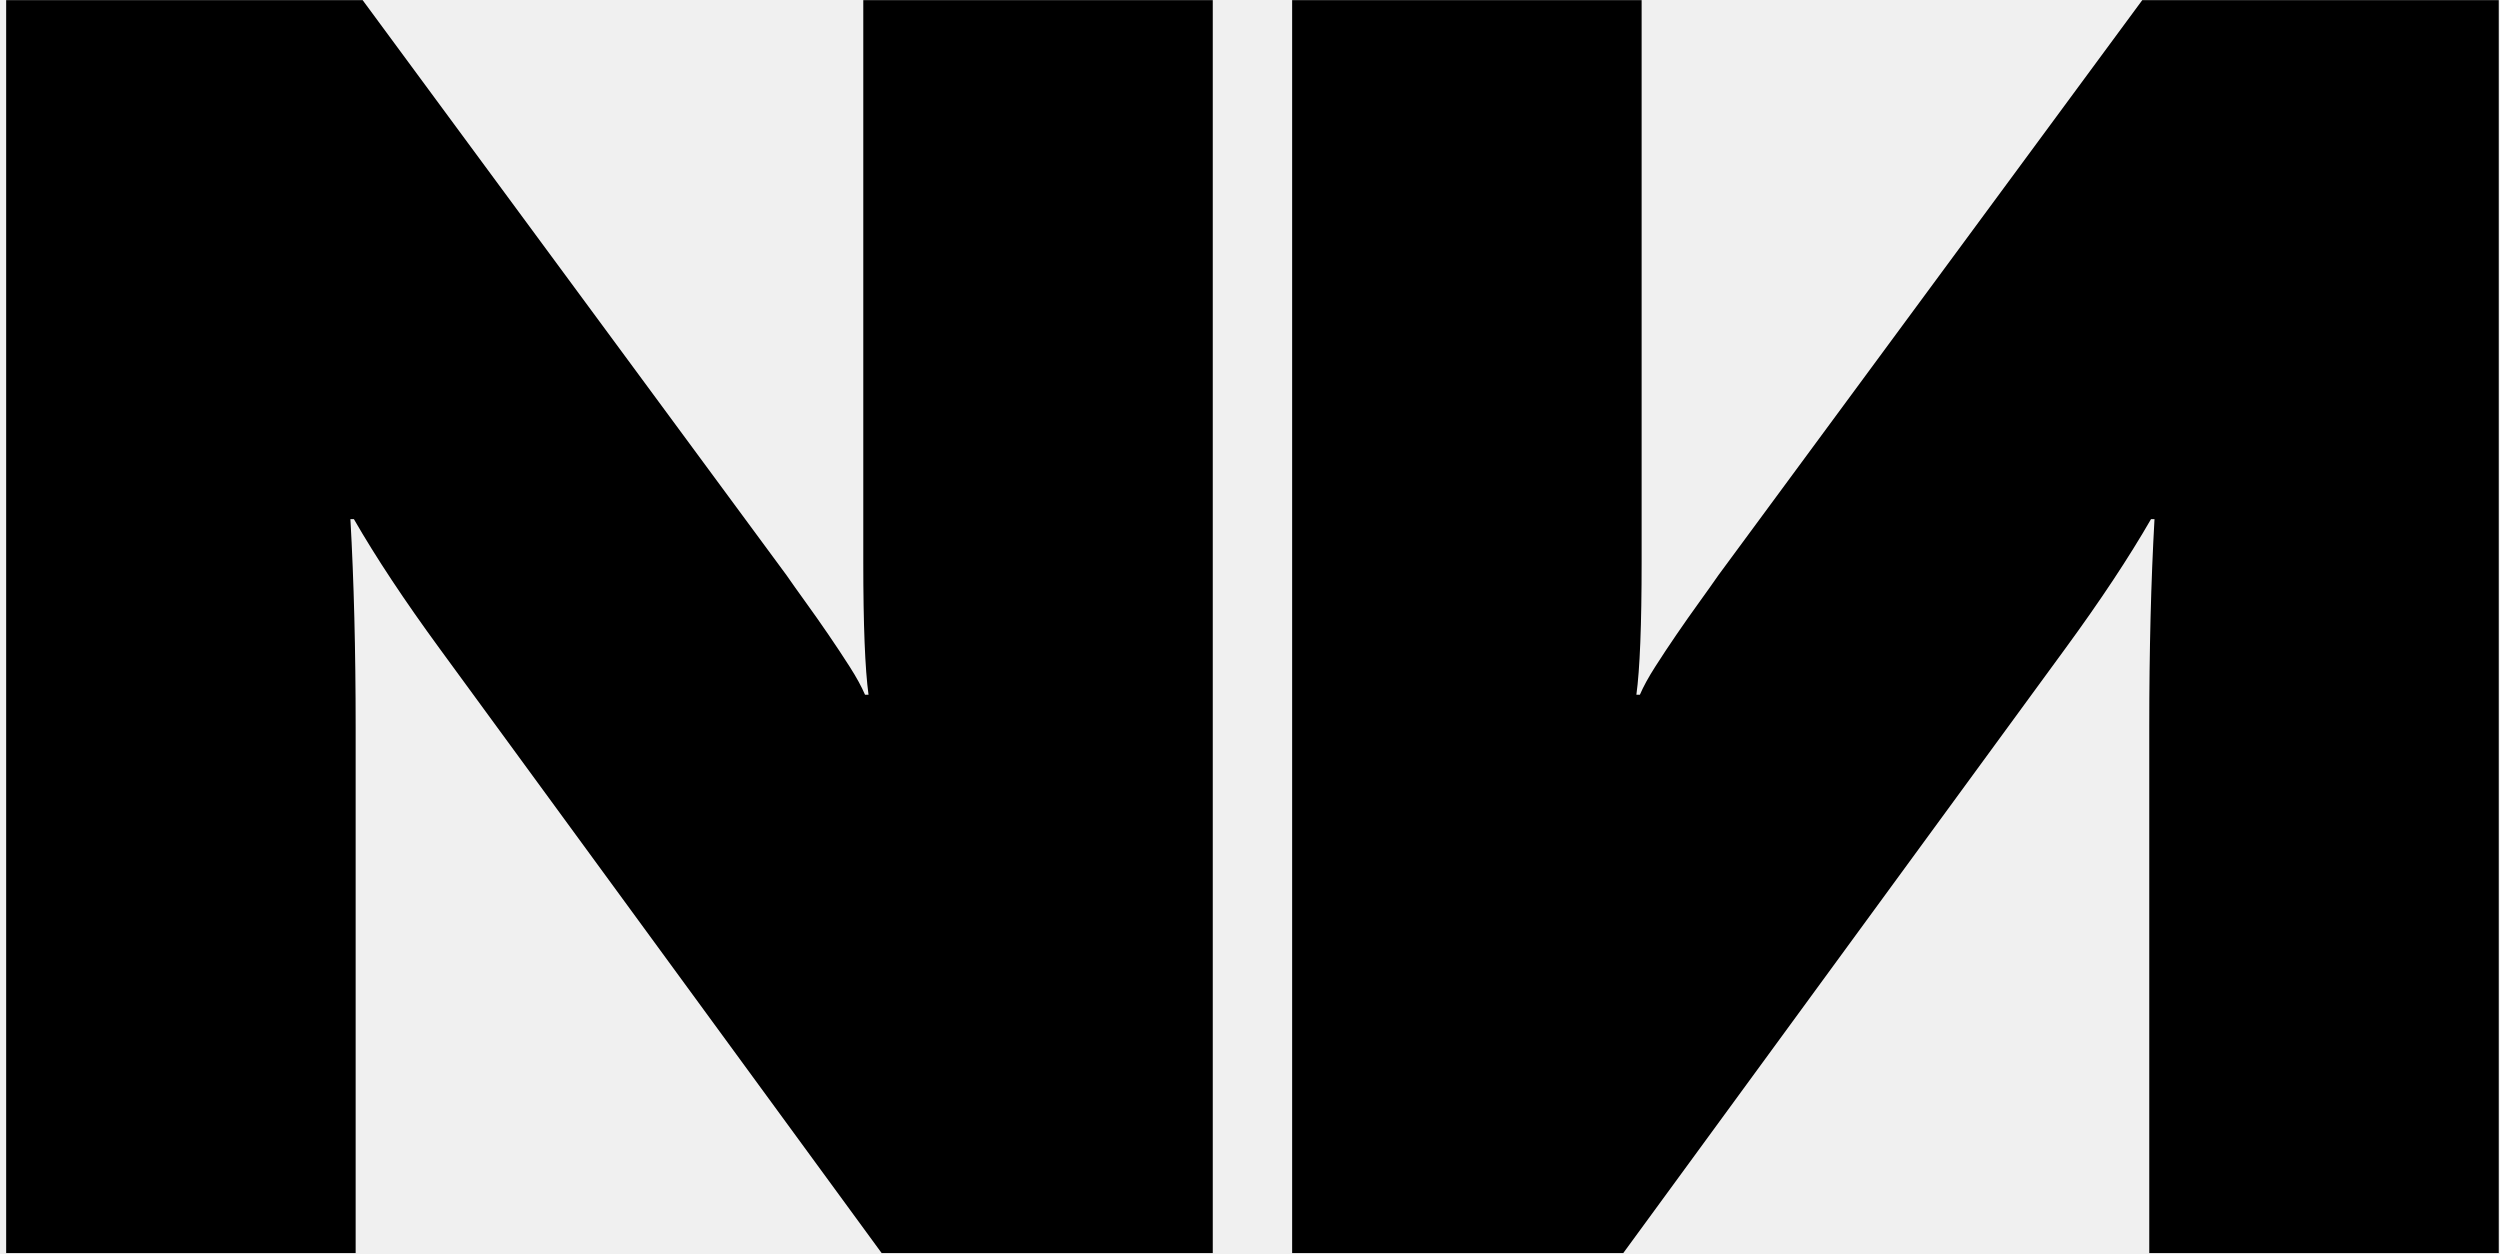
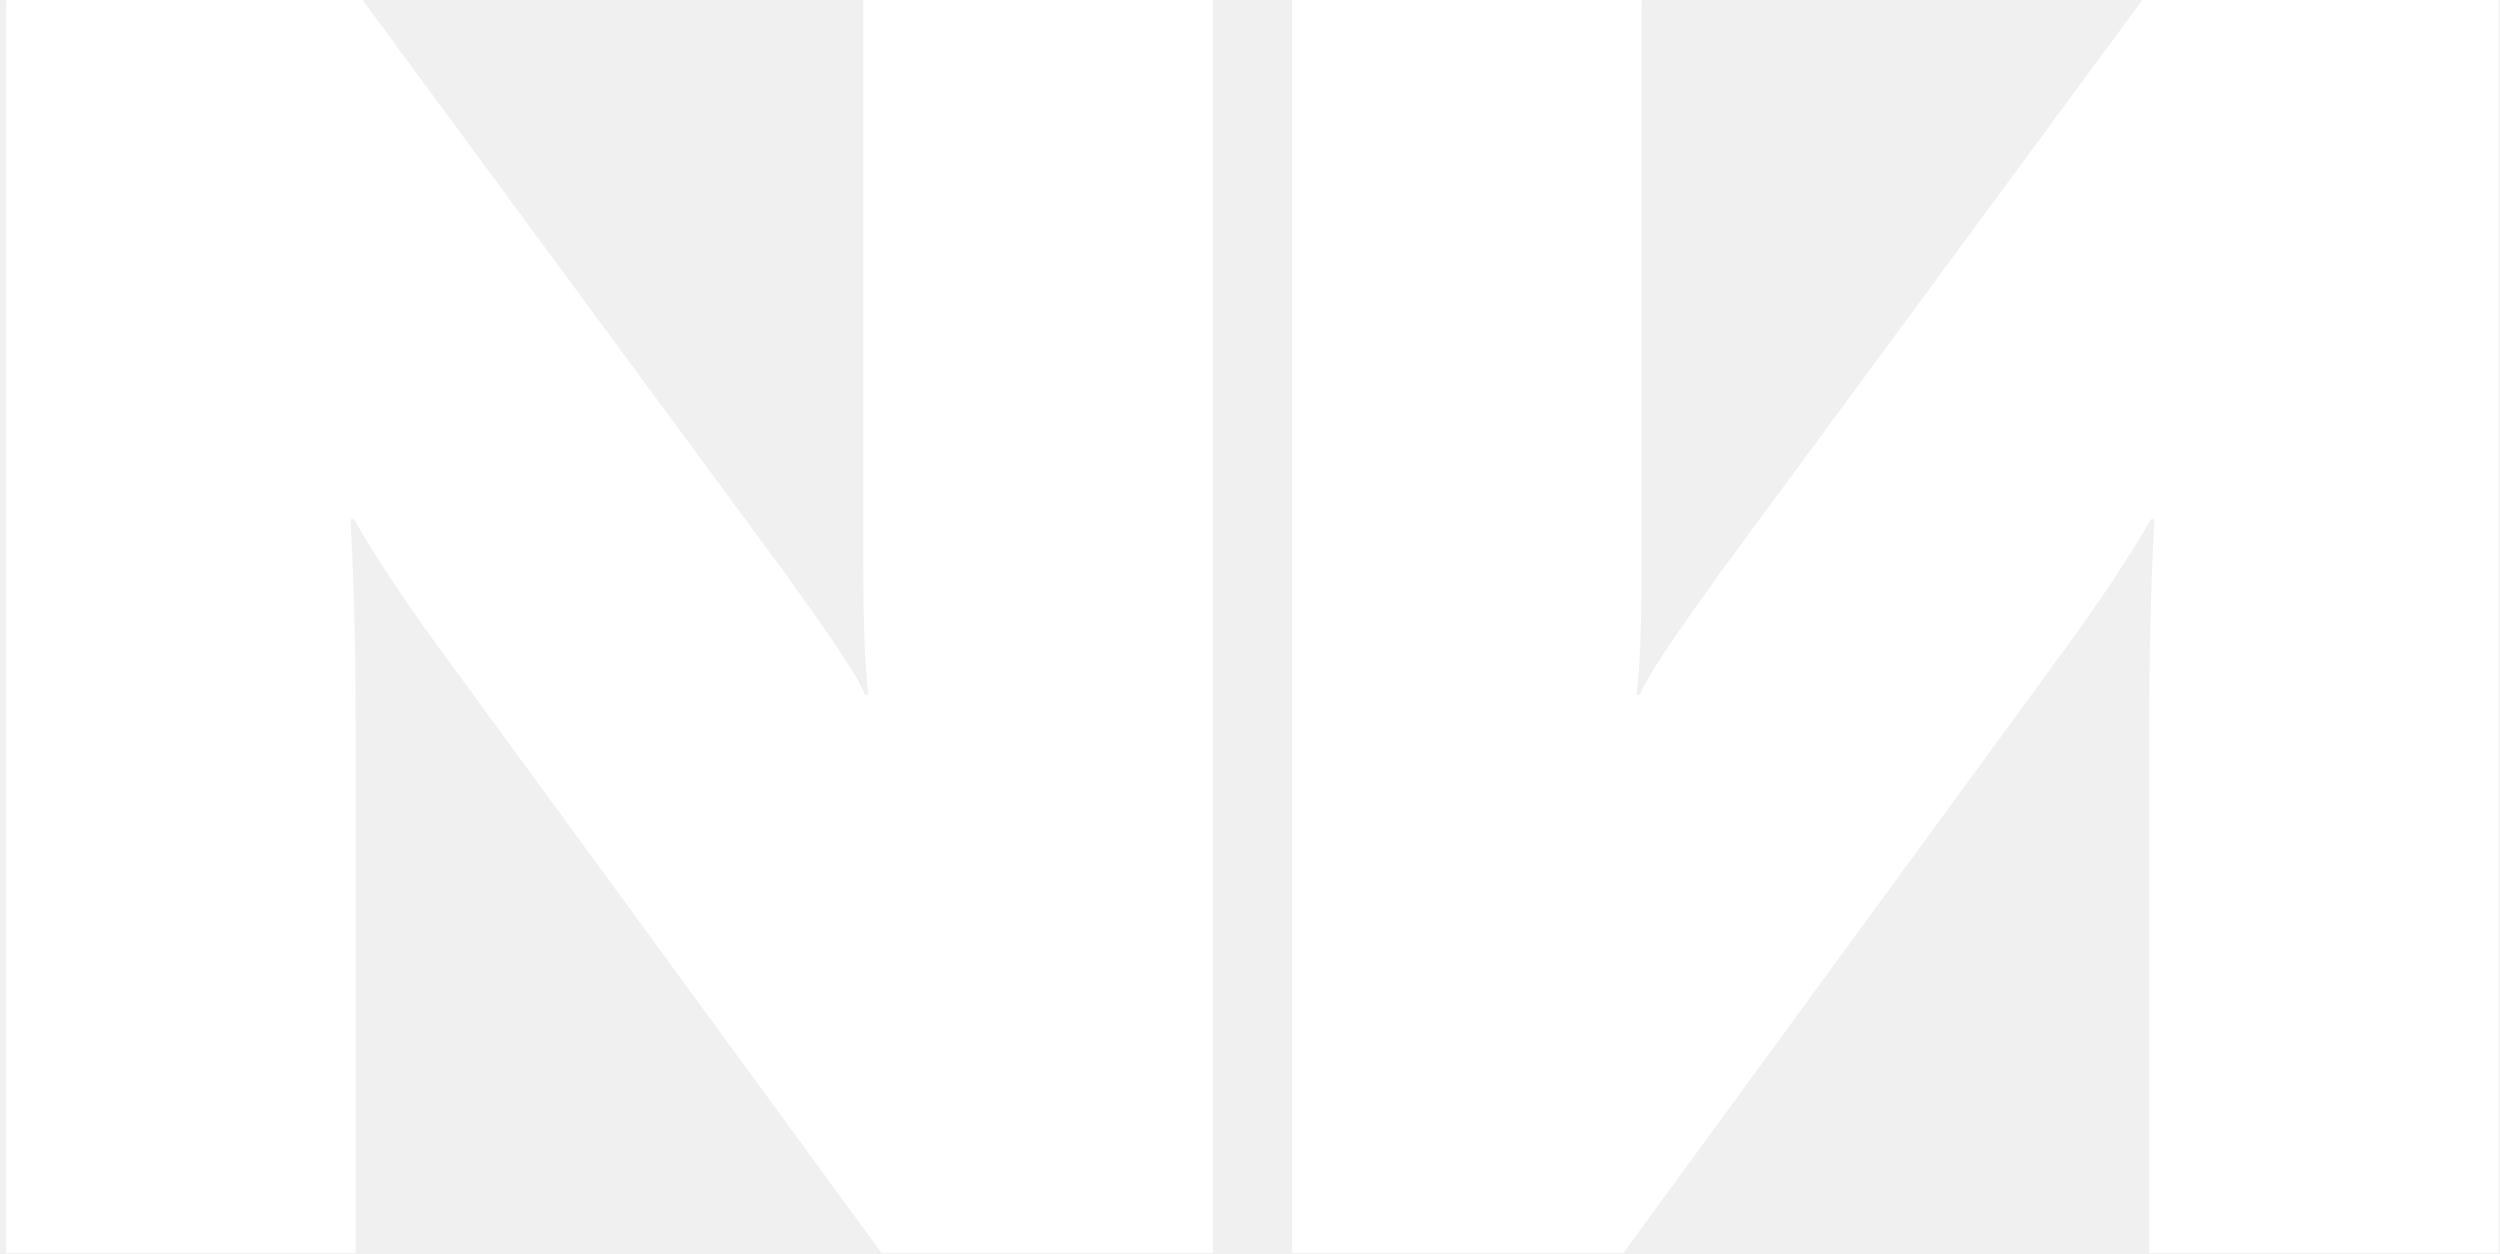
<svg xmlns="http://www.w3.org/2000/svg" width="100%" height="100%" viewBox="0 0 315 158" version="1.1" xml:space="preserve" style="fill-rule:evenodd;clip-rule:evenodd;stroke-linejoin:round;stroke-miterlimit:1.414;">
-   <g id="_3d-black">
+   <g fill="#fff" id="_3d-black">
    <path d="M111.085,157.885l-55.705,-76.181c-4.403,-6.019 -8,-11.45 -10.789,-16.294l-0.44,0c0.44,7.78 0.661,16.514 0.661,26.202l0,66.273l-44.036,0l0,-157.868l44.916,0l53.394,72.439c0.66,0.954 1.468,2.092 2.422,3.413c0.954,1.321 1.908,2.679 2.862,4.073c0.954,1.395 1.853,2.752 2.697,4.074c0.844,1.321 1.486,2.495 1.927,3.522l0.44,0c-0.44,-3.229 -0.66,-8.807 -0.66,-16.733l0,-70.788l44.035,0l0,157.868l-41.724,0Z" style="fill-rule:nonzero;" />
    <path d="M204.533,157.885l55.705,-76.181c4.404,-6.019 8,-11.45 10.789,-16.294l0.44,0c-0.44,7.78 -0.66,16.514 -0.66,26.202l0,66.273l44.036,0l0,-157.868l-44.917,0l-53.393,72.439c-0.661,0.954 -1.468,2.092 -2.422,3.413c-0.954,1.321 -1.908,2.679 -2.862,4.073c-0.955,1.395 -1.854,2.752 -2.698,4.074c-0.844,1.321 -1.486,2.495 -1.926,3.522l-0.441,0c0.441,-3.229 0.661,-8.807 0.661,-16.733l0,-70.788l-44.036,0l0,157.868l41.724,0Z" style="fill-rule:nonzero;" />
  </g>
</svg>
